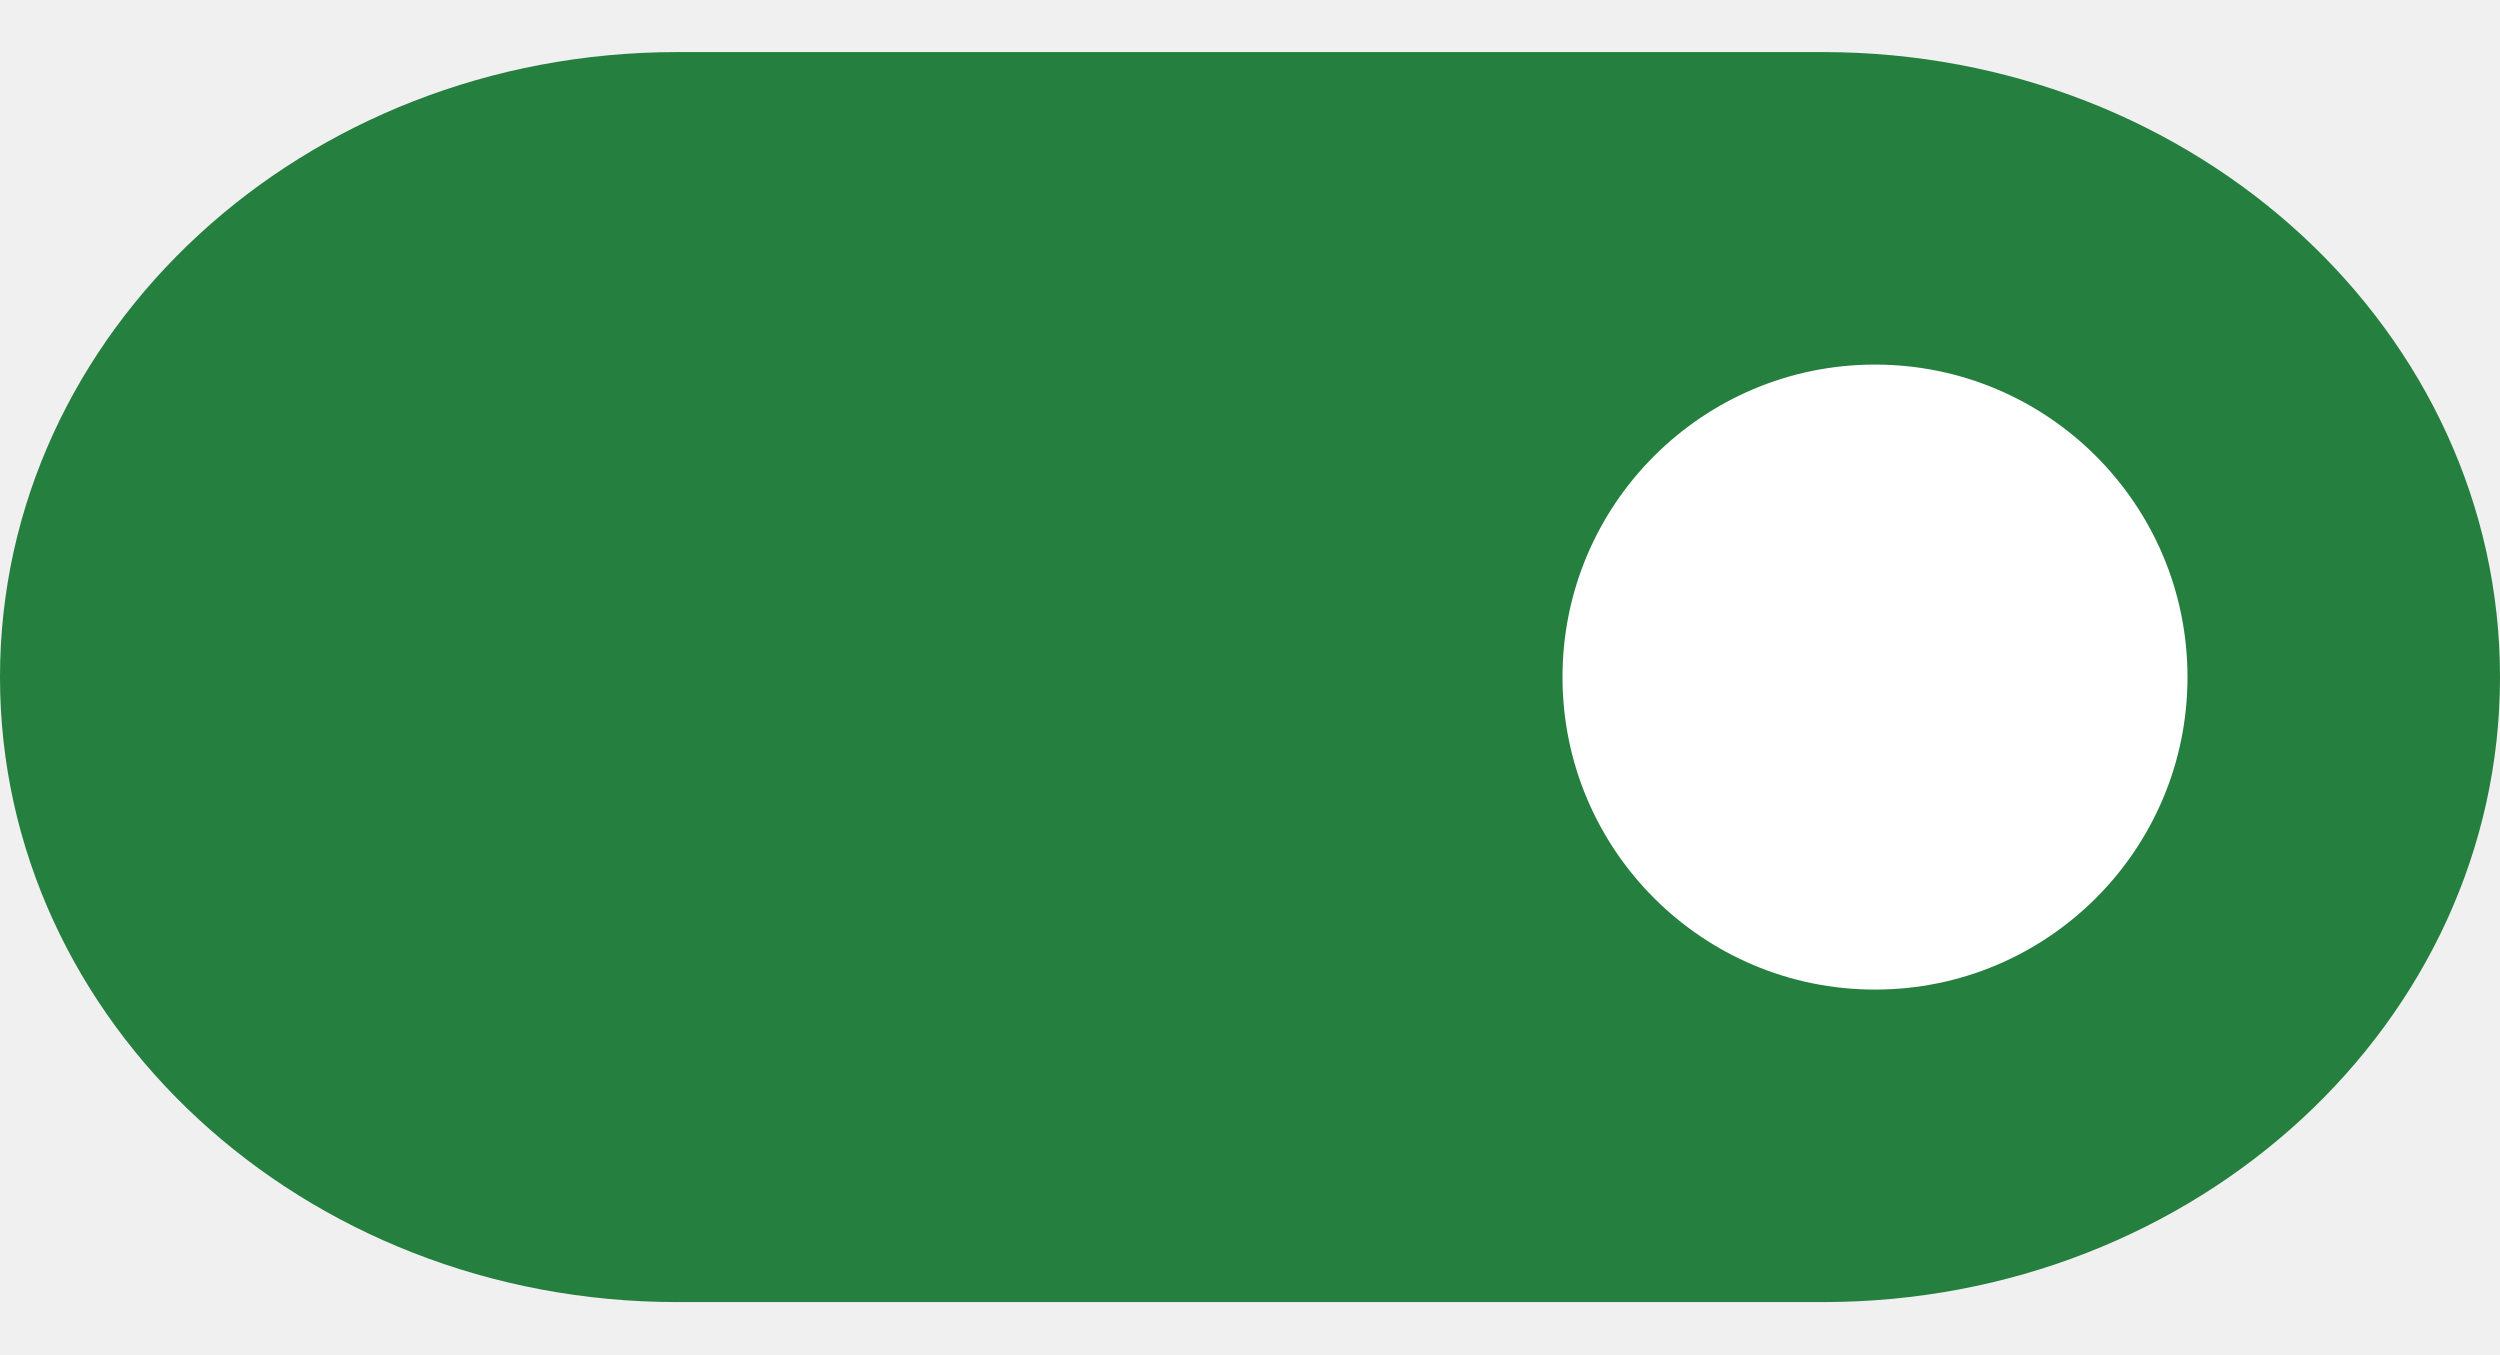
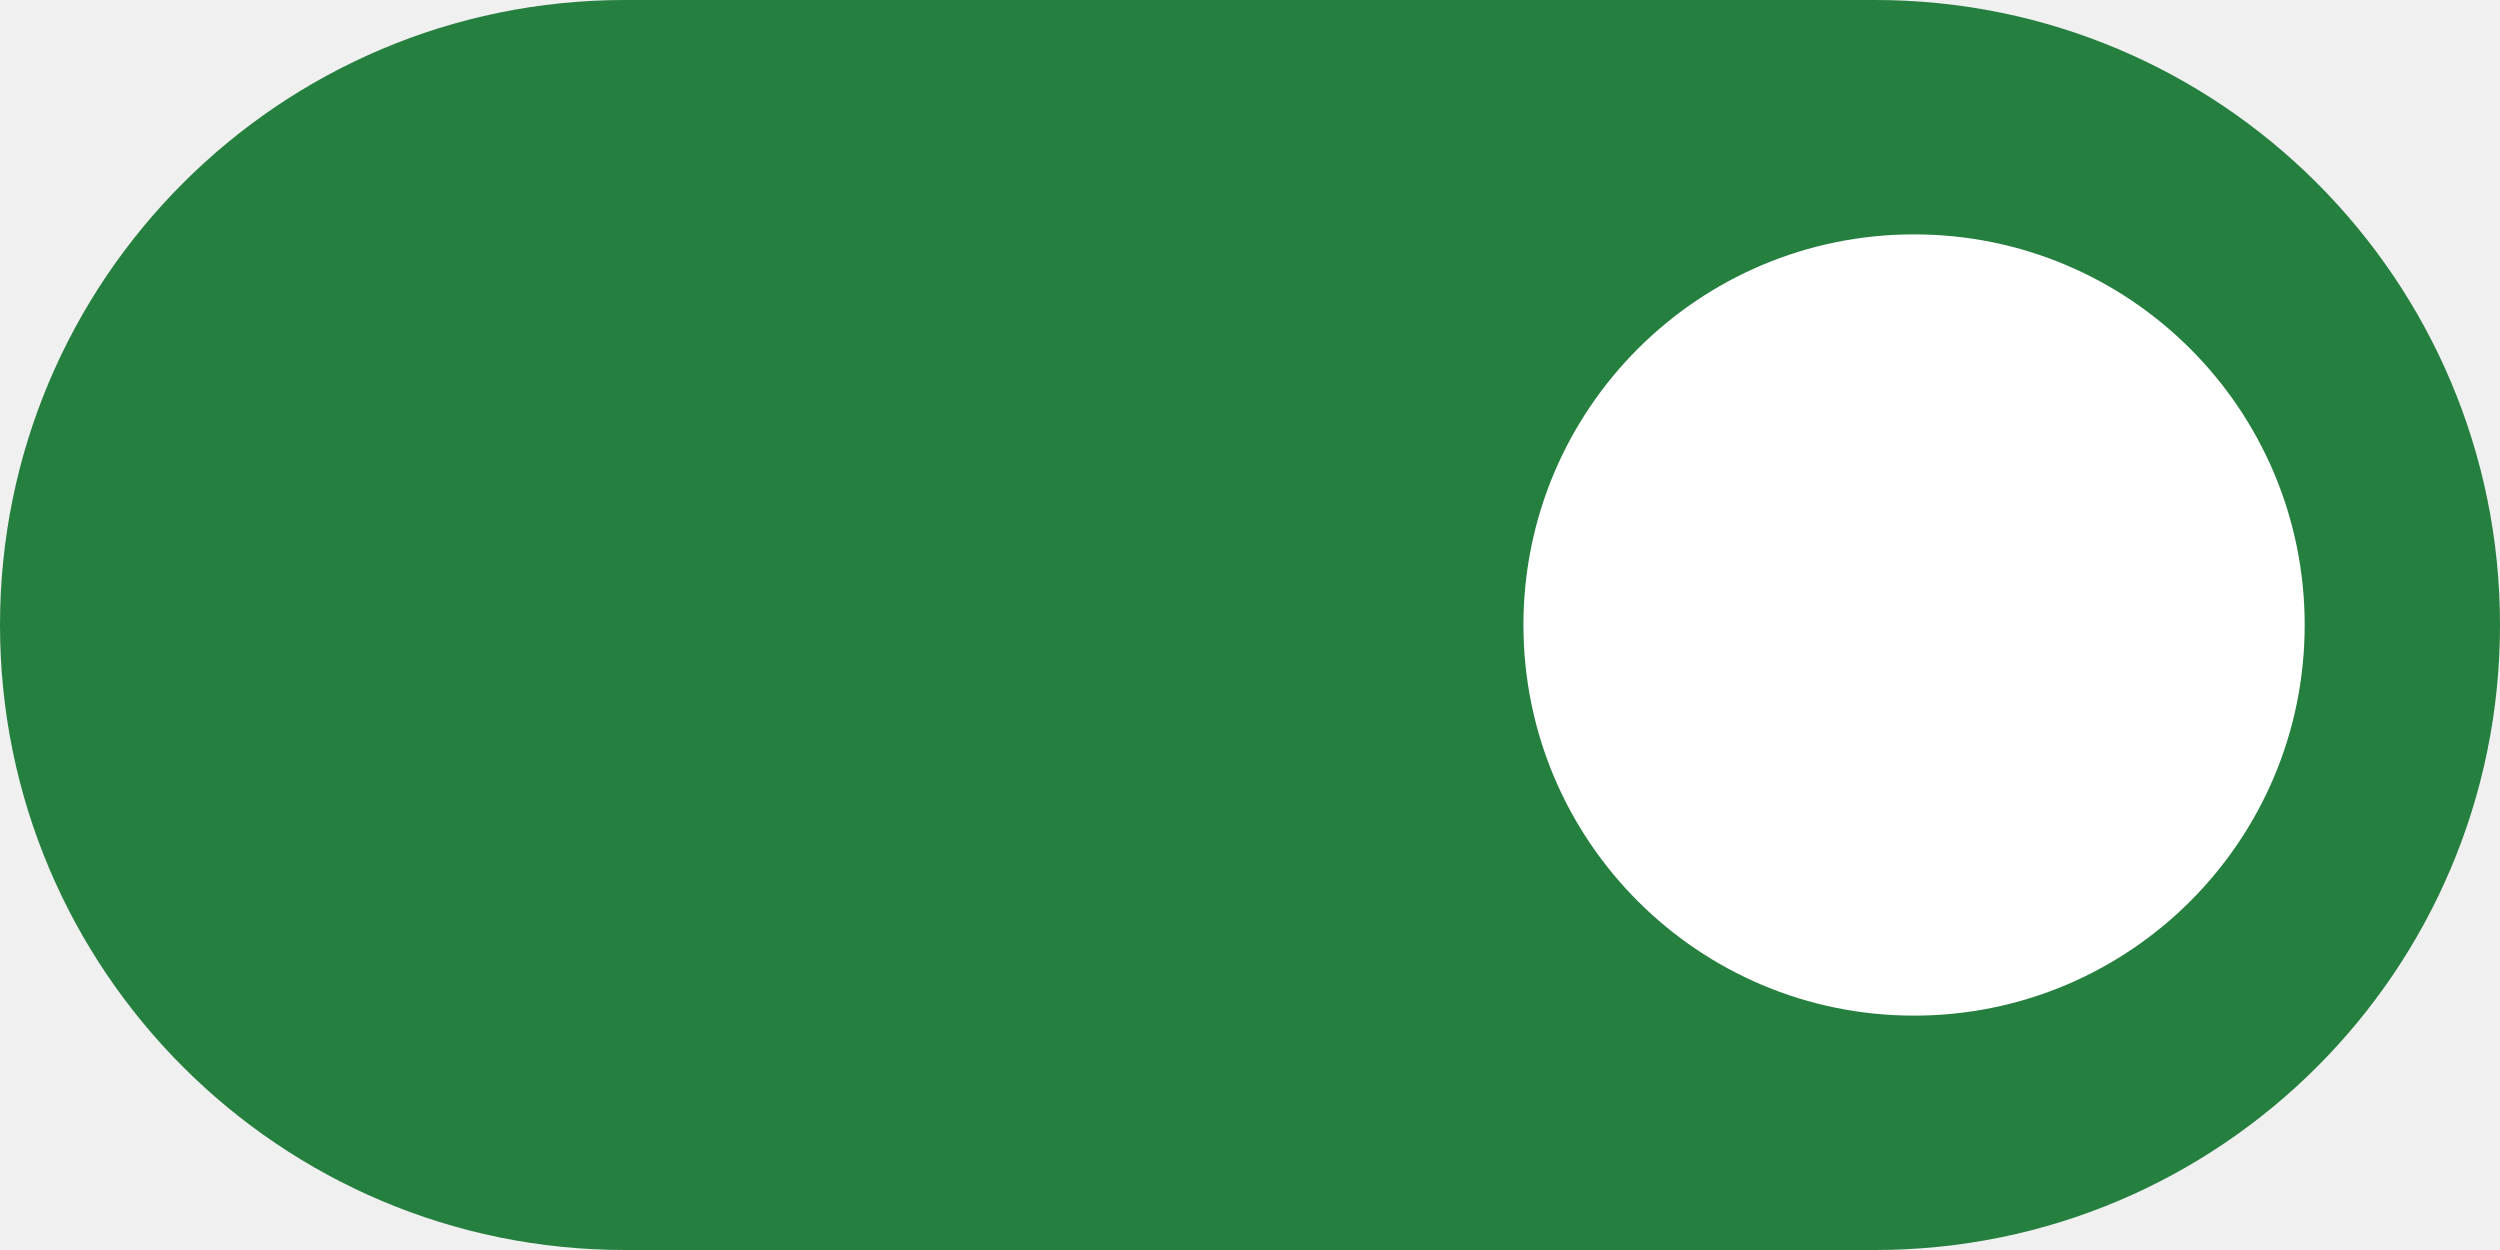
- <svg xmlns="http://www.w3.org/2000/svg" width="48" height="26" viewBox="0 0 48 26" version="1.1" id="svg15">
+ <svg xmlns="http://www.w3.org/2000/svg" width="32" height="16" viewBox="0 0 32 16" version="1.1" id="svg15">
  <defs id="defs11">
    <style id="style2">
      .cls-1 {
        fill: #979797;
      }

      .cls-2 {
        filter: url(#filter);
      }
    </style>
    <filter id="filter" x="2" y="2" width="22" height="22" filterUnits="userSpaceOnUse">
      <feFlood result="flood" flood-color="#fff" id="feFlood4" />
      <feComposite result="composite" operator="in" in2="SourceGraphic" id="feComposite6" />
-       <feBlend result="blend" in2="SourceGraphic" id="feBlend8" />
+       <feBlend result="blend" in2="SourceGraphic" id="feBlend8" mode="normal" />
    </filter>
  </defs>
-   <rect id="Dikdörtgen_1" data-name="Dikdörtgen 1" class="cls-1" width="48" height="24" rx="13" ry="12" x="-48" y="-25" style="stroke-width:0.961;fill:#257f3f;fill-opacity:1" transform="scale(-1)" />
-   <rect style="opacity:1;fill:#ffffff;stroke-width:1.484" id="rect1350" width="12" height="12" x="30" y="7" rx="6" ry="6" />
+   <rect id="Dikdörtgen_1" data-name="Dikdörtgen 1" class="cls-1" width="32" height="16" rx="8" ry="8" x="-32" y="-16" style="fill:#257f3f;fill-opacity:1;stroke-width:0.641" transform="scale(-1)" />
+   <rect style="opacity:1;fill:#ffffff;stroke:none;stroke-width:1.237" id="rect1350" width="10" height="10" x="19.5" y="3" rx="5" ry="5" />
</svg>
